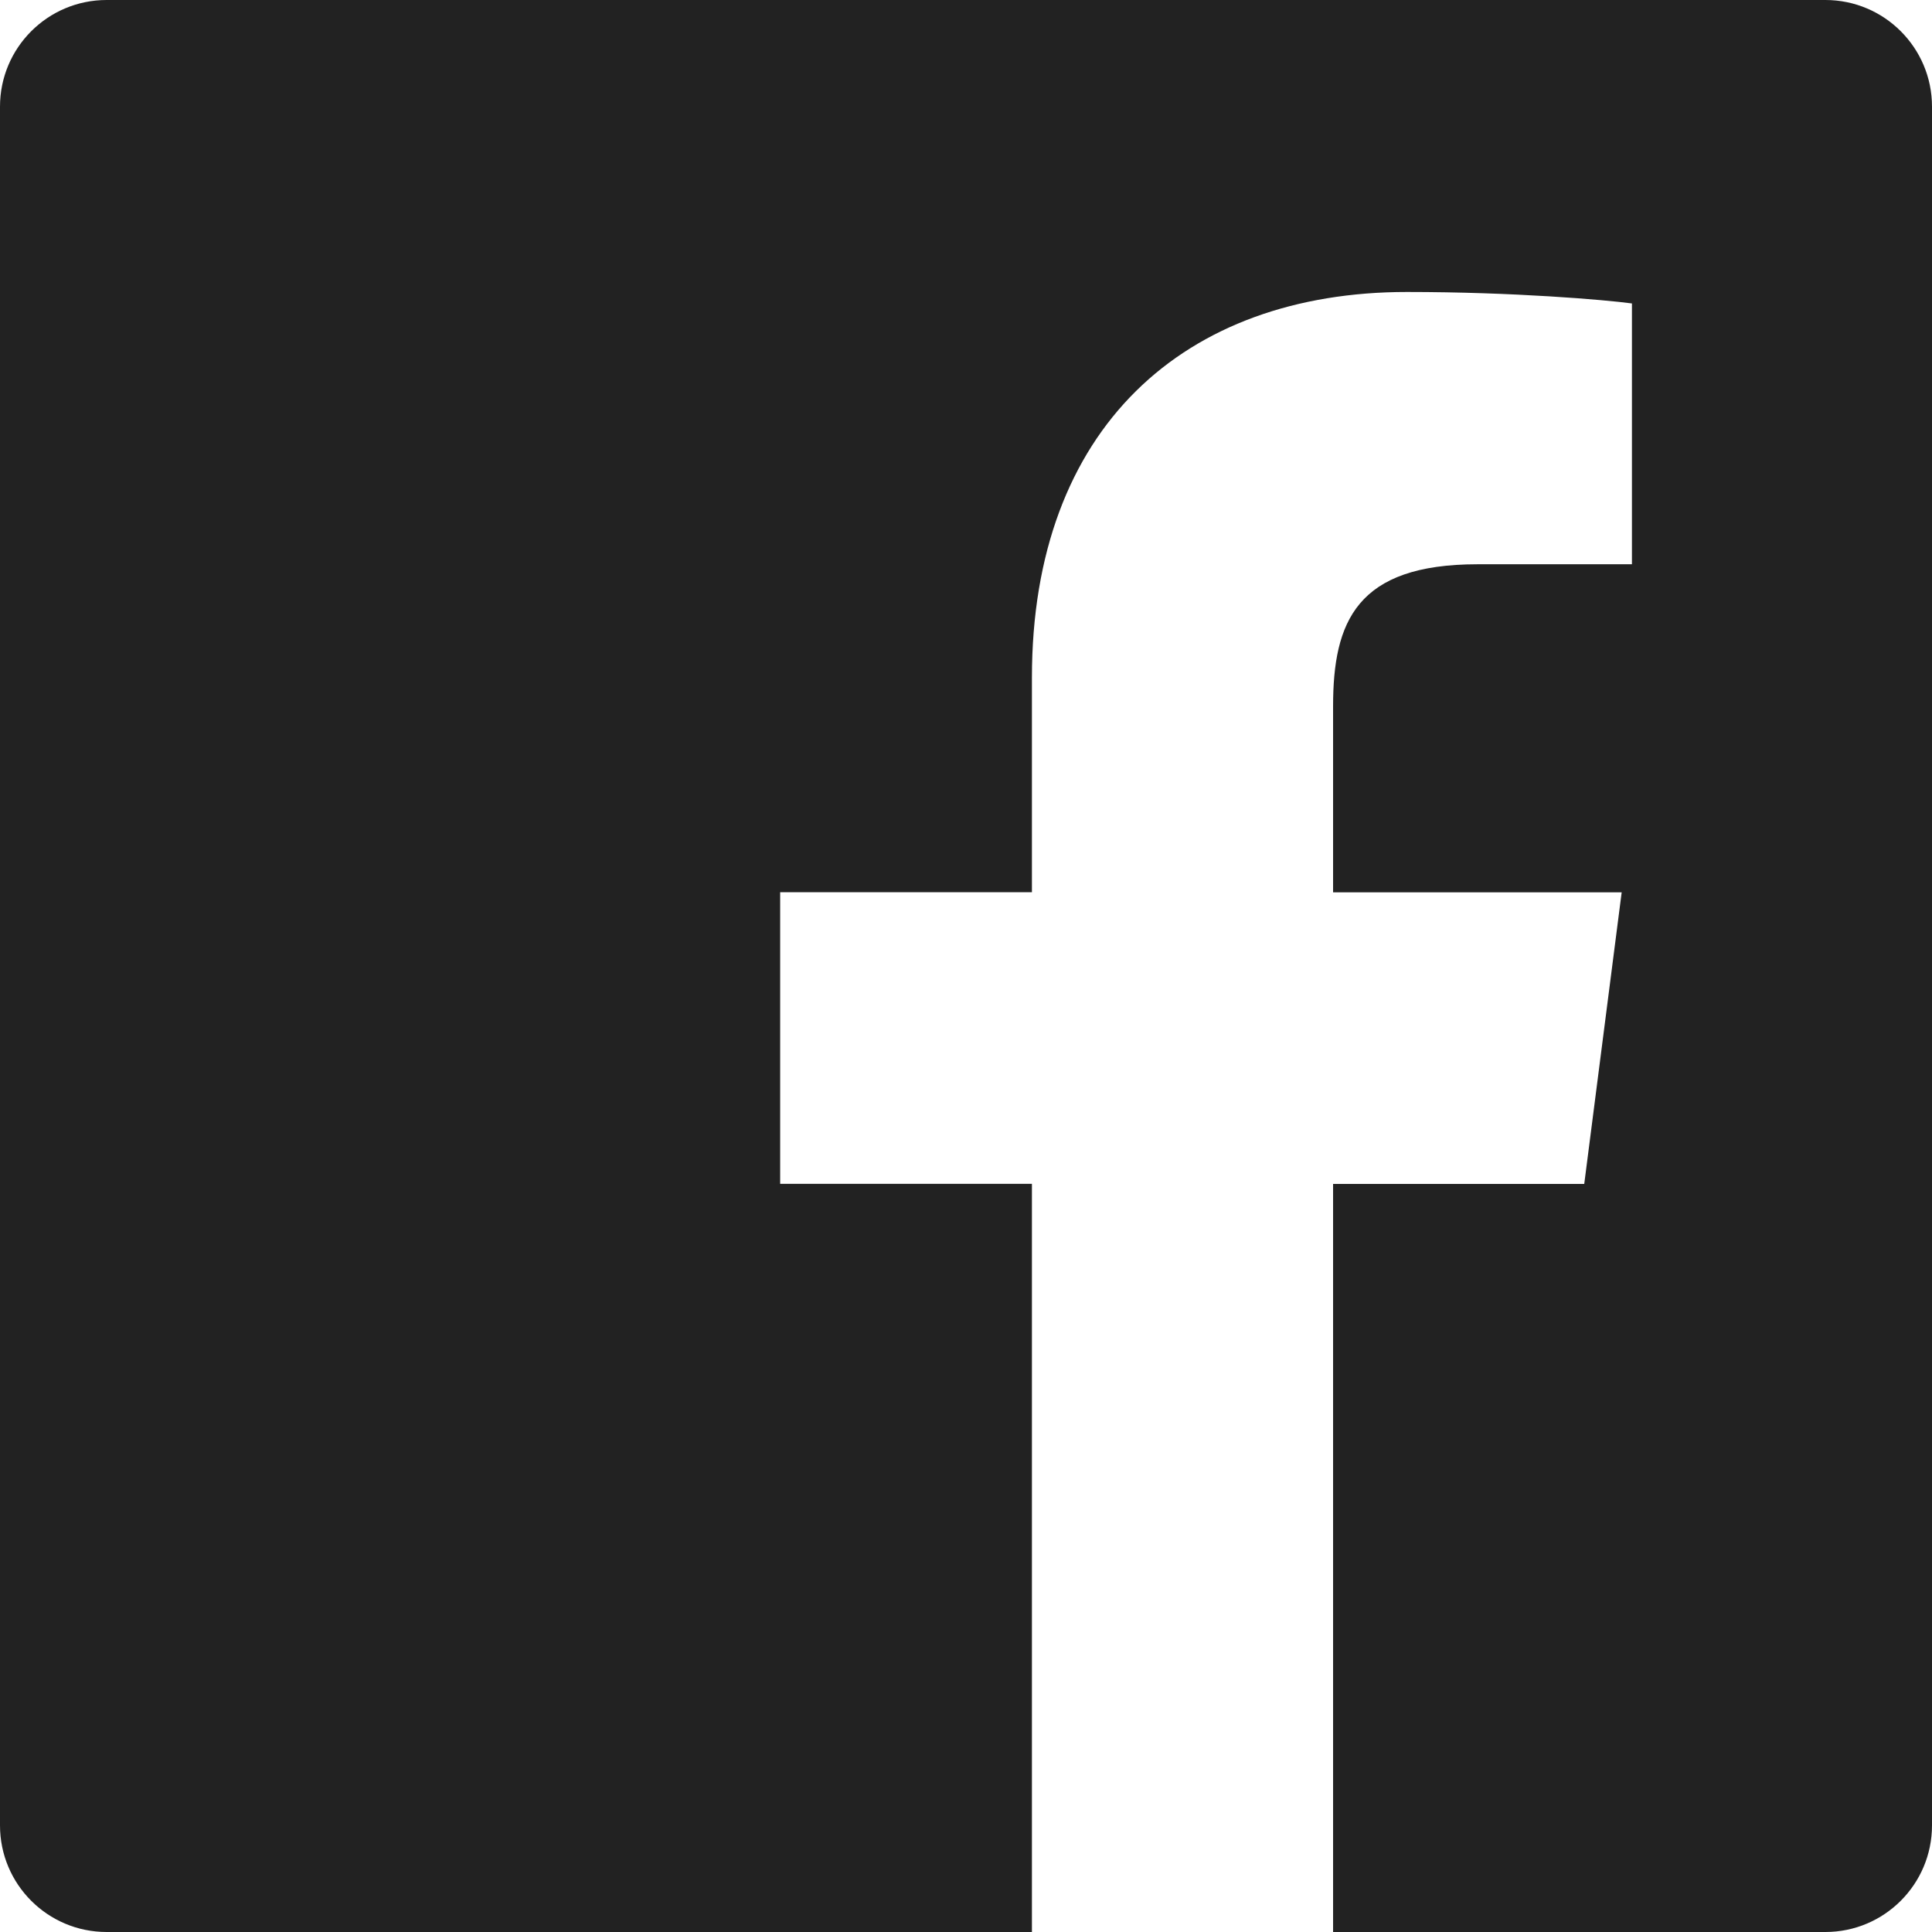
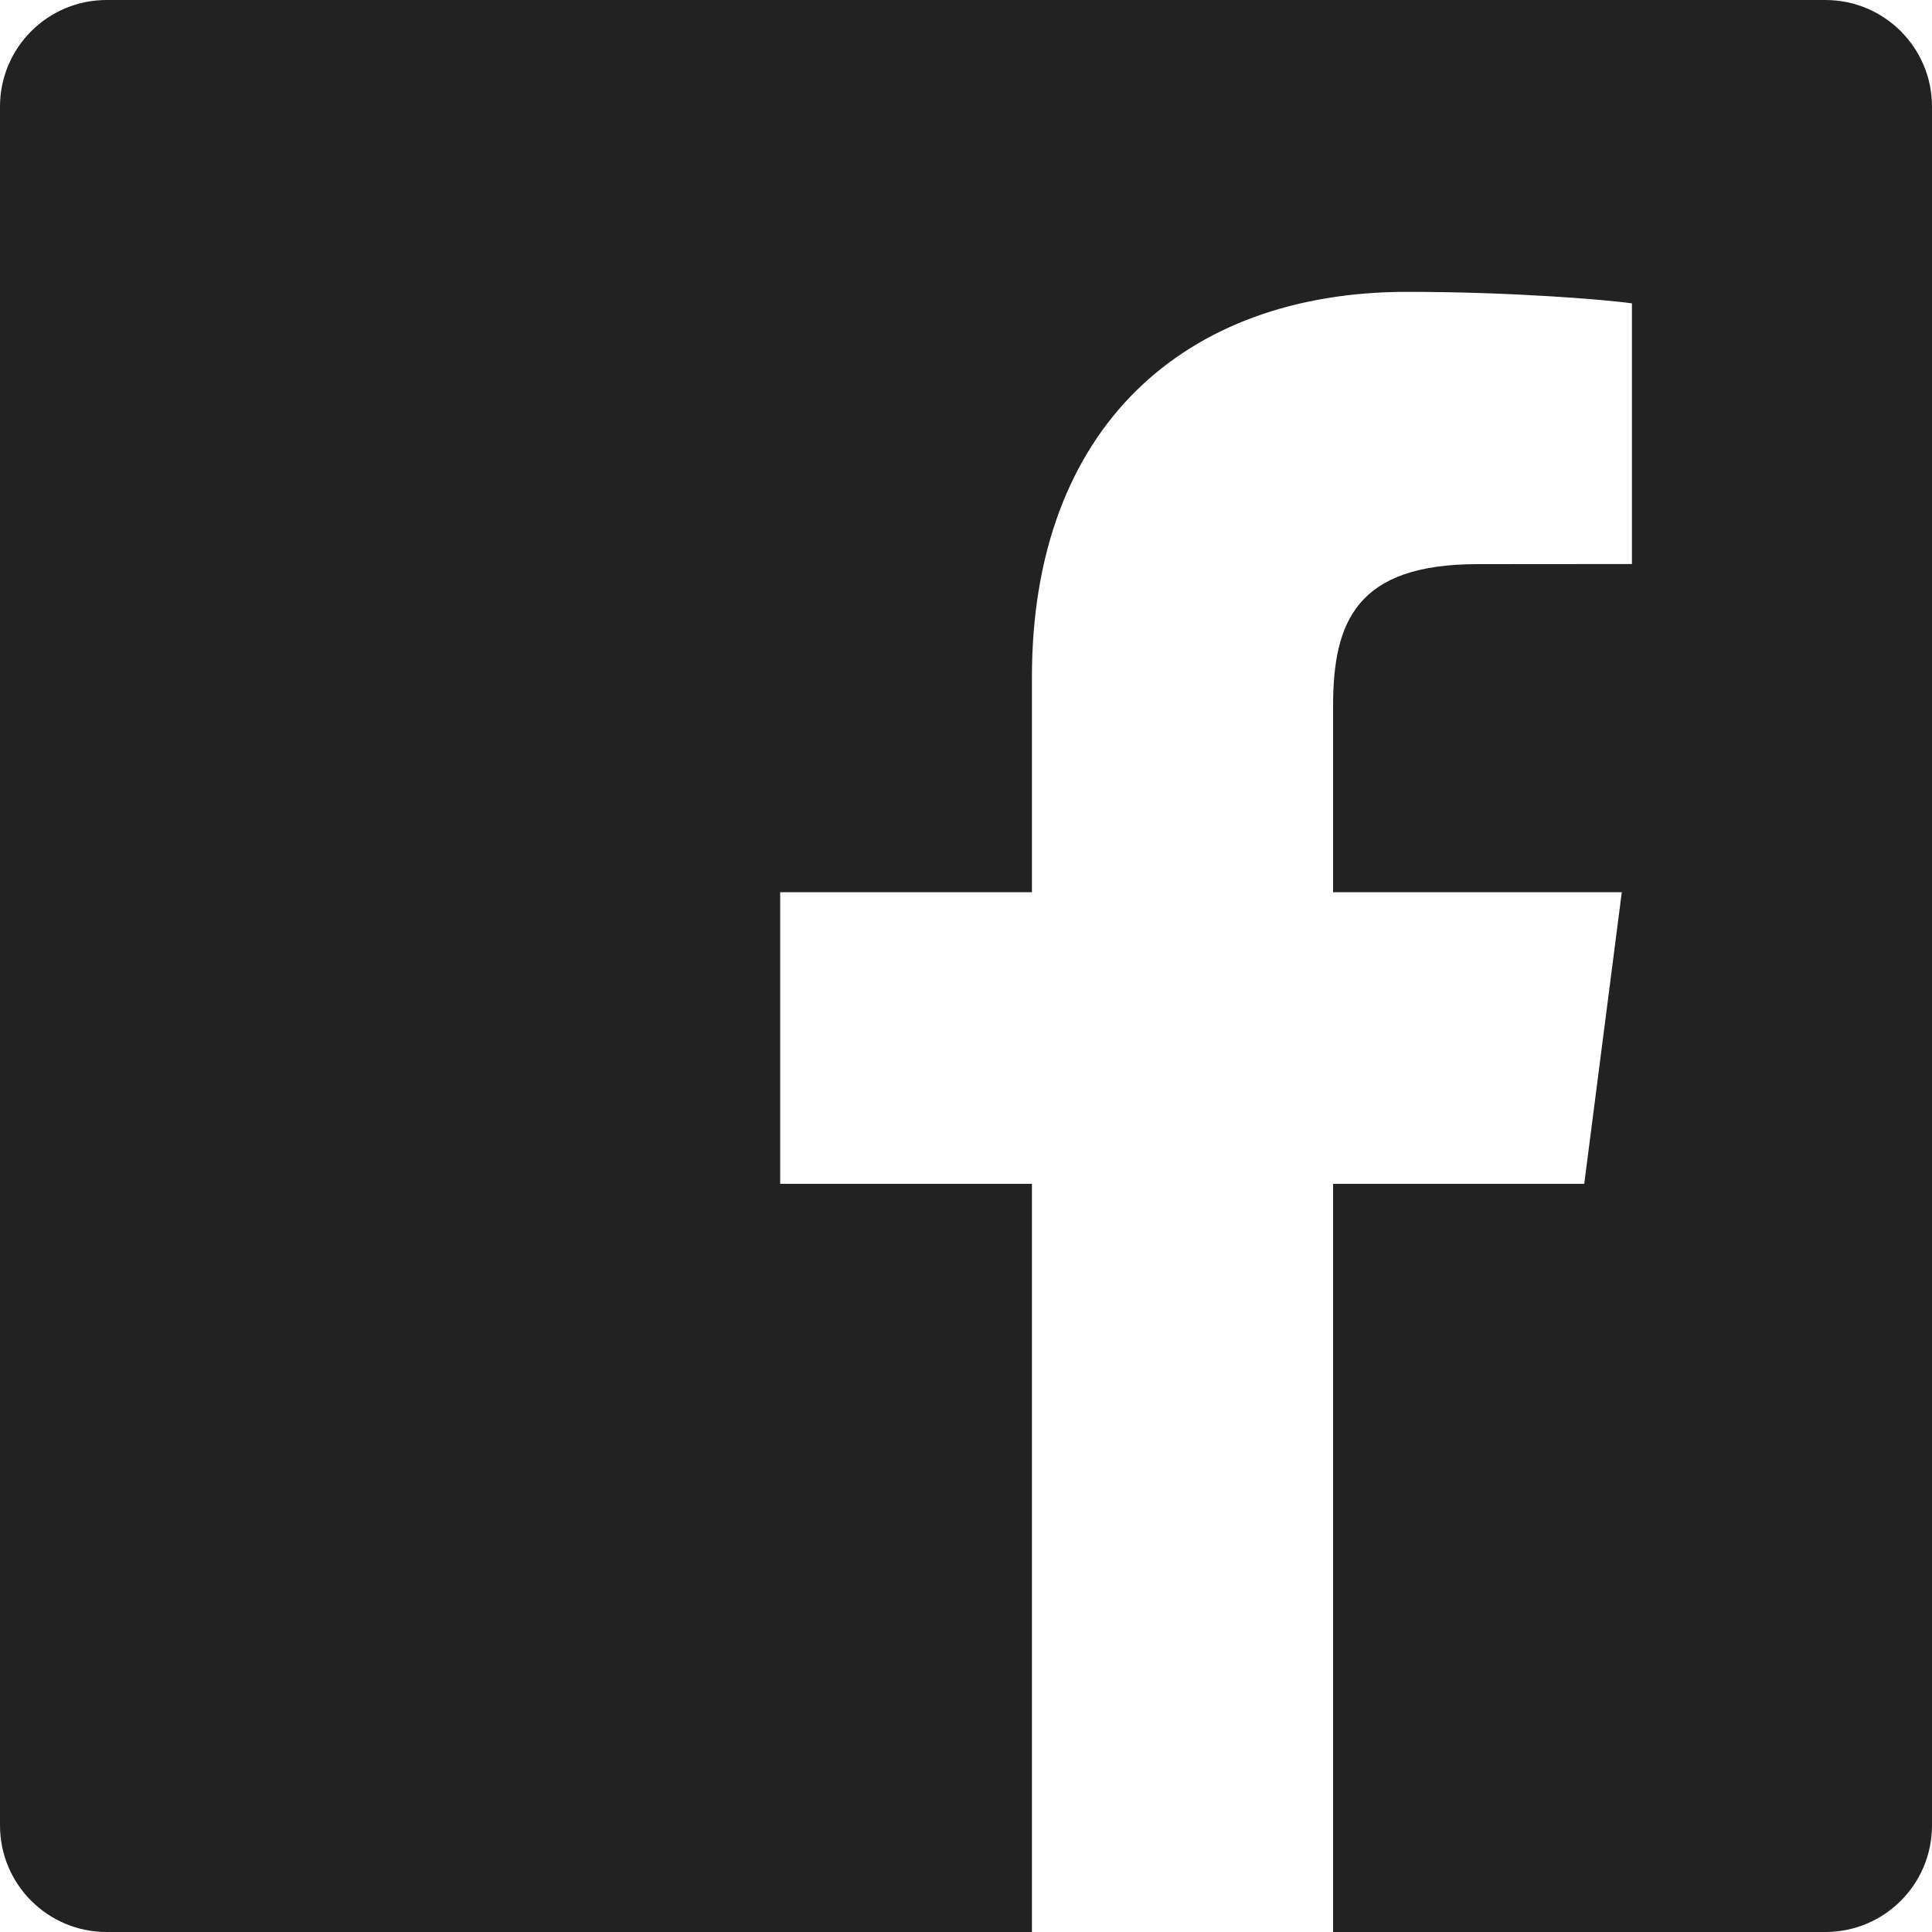
<svg xmlns="http://www.w3.org/2000/svg" width="16" height="16" viewBox="0 0 16 16">
-   <path fill="#222" fill-rule="evenodd" d="M.883 0A.883.883 0 0 0 0 .883v14.234c0 .488.395.883.883.883h7.663V9.804H6.461V7.389h2.085V5.61c0-2.067 1.262-3.192 3.106-3.192.883 0 1.642.065 1.863.095v2.16h-1.279c-1.002 0-1.196.476-1.196 1.176V7.39h2.39l-.31 2.415h-2.08V16h4.077a.883.883 0 0 0 .883-.883V.883A.883.883 0 0 0 15.117 0H.883z" />
+   <path fill="#222222" fill-rule="evenodd" d="M0.883,0 C0.395,0 0,0.395 0,0.883 L0,15.117 C0,15.605 0.395,16 0.883,16 L8.546,16 L8.546,9.804 L6.461,9.804 L6.461,7.389 L8.546,7.389 L8.546,5.608 C8.546,3.542 9.808,2.417 11.652,2.417 C12.535,2.417 13.294,2.482 13.515,2.512 L13.515,4.671 L12.236,4.672 C11.234,4.672 11.04,5.148 11.04,5.848 L11.04,7.389 L13.431,7.389 L13.12,9.804 L11.04,9.804 L11.04,16 L15.117,16 C15.605,16 16,15.605 16,15.117 L16,0.883 C16,0.395 15.605,0 15.117,0 L0.883,0 Z" />
</svg>
